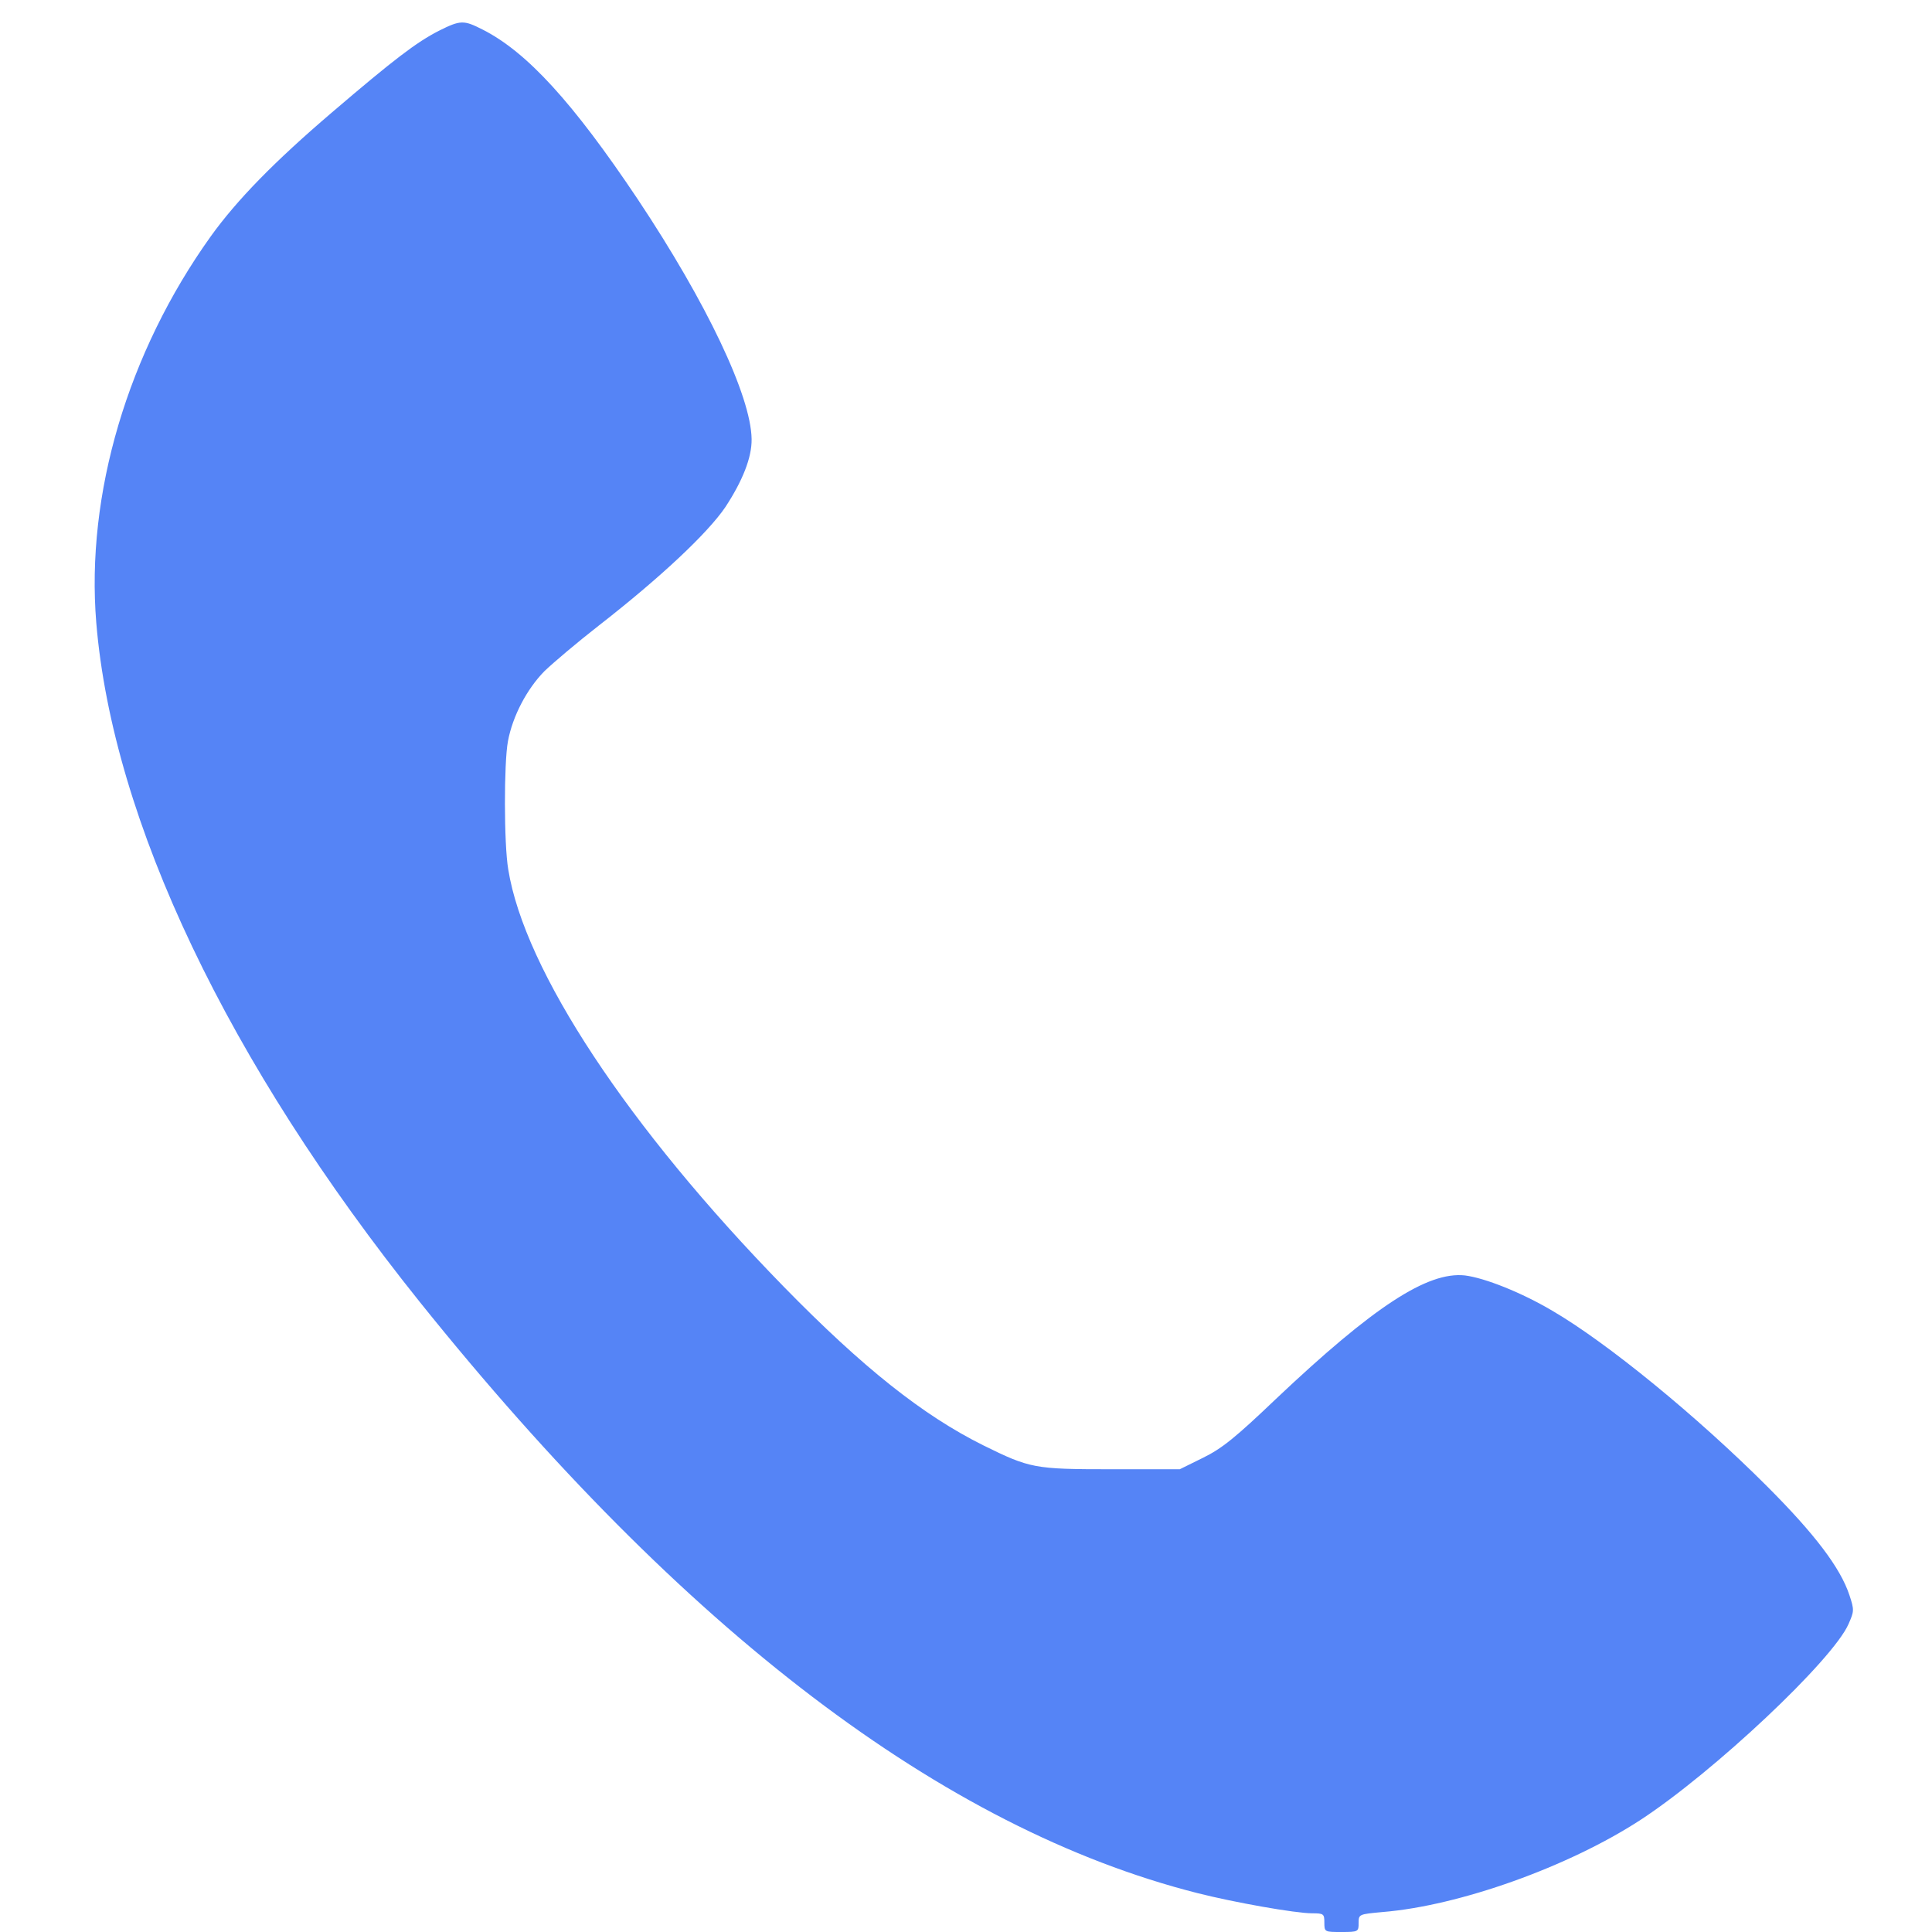
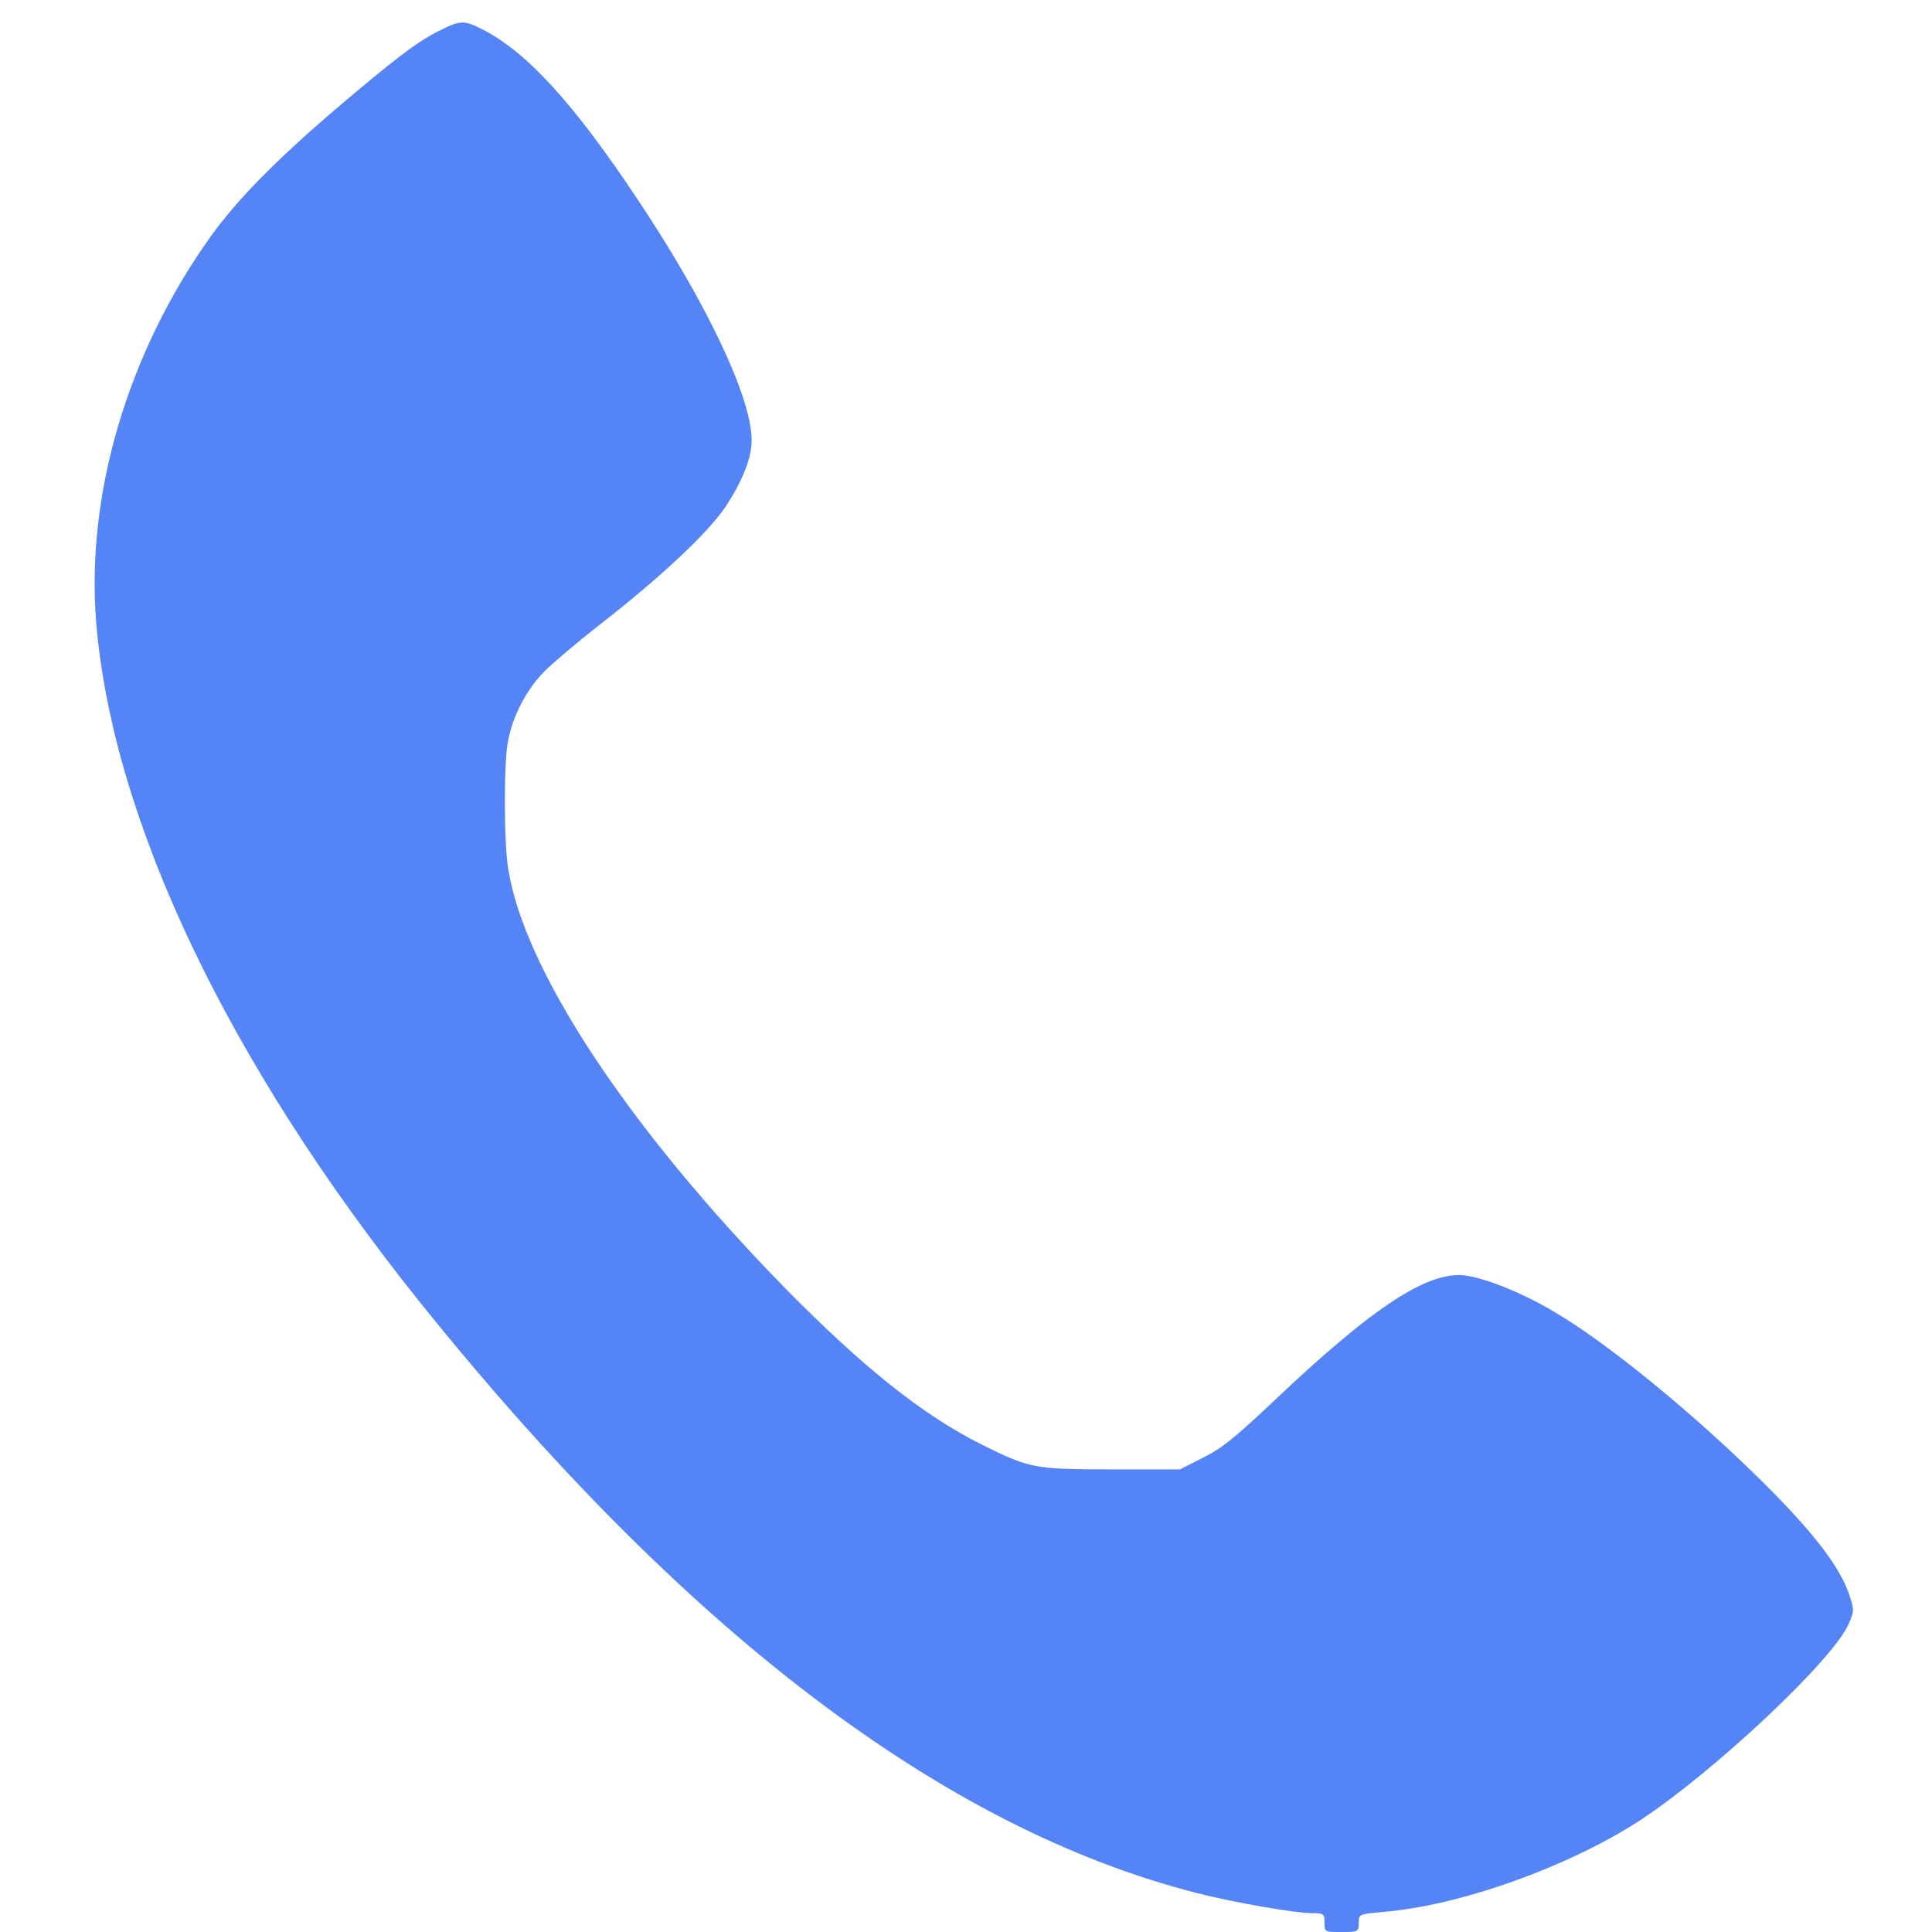
- <svg xmlns="http://www.w3.org/2000/svg" version="1.0" width="620pt" height="620pt" viewBox="0 0 620 620" preserveAspectRatio="xMidYMid meet">
-   <g transform="translate(0,620) scale(0.1,-0.1)" fill="#5584F6" stroke="none">
-     <path d="M1408 6101 c-72 -37 -143 -91 -343 -262 -185 -158 -305 -281 -389 -398 -266 -372 -401 -827 -367 -1240 53 -635 422 -1410 1038 -2179 847 -1056 1680 -1690 2495 -1897 118 -30 315 -65 369 -65 37 0 39 -2 39 -30 0 -30 1 -30 55 -30 54 0 55 1 55 29 0 28 1 28 76 35 248 20 599 146 829 296 234 153 616 512 667 628 18 41 19 45 3 93 -29 88 -112 197 -265 350 -223 223 -512 460 -689 563 -98 58 -216 105 -280 113 -120 13 -293 -100 -606 -396 -130 -124 -173 -159 -234 -189 l-75 -37 -221 0 c-246 0 -260 3 -410 77 -193 96 -386 249 -640 509 -499 511 -832 1015 -884 1339 -14 83 -14 341 -1 411 15 81 61 168 117 225 28 27 106 93 174 146 199 155 350 297 407 381 55 84 85 159 84 218 -2 138 -144 437 -365 769 -208 311 -356 473 -498 545 -61 31 -71 31 -141 -4z" />
+ <svg xmlns="http://www.w3.org/2000/svg" width="20pt" height="20pt" viewBox="0 0 20 20" version="1.1">
+   <g id="surface1">
+     <path style=" stroke:none;fill-rule:nonzero;fill:rgb(33.333%,51.765%,96.471%);fill-opacity:1;" d="M 4.543 0.32 C 4.309 0.438 4.082 0.613 3.434 1.164 C 2.84 1.676 2.453 2.07 2.18 2.449 C 1.324 3.648 0.887 5.117 0.996 6.449 C 1.168 8.496 2.359 10.996 4.344 13.477 C 7.078 16.883 9.766 18.93 12.395 19.598 C 12.773 19.695 13.41 19.805 13.582 19.805 C 13.703 19.805 13.711 19.812 13.711 19.902 C 13.711 20 13.715 20 13.887 20 C 14.062 20 14.066 19.996 14.066 19.906 C 14.066 19.816 14.066 19.816 14.309 19.793 C 15.109 19.73 16.242 19.324 16.984 18.84 C 17.738 18.344 18.973 17.188 19.137 16.812 C 19.195 16.68 19.195 16.668 19.145 16.512 C 19.051 16.23 18.785 15.879 18.289 15.383 C 17.57 14.664 16.641 13.898 16.066 13.566 C 15.75 13.379 15.371 13.23 15.164 13.203 C 14.777 13.16 14.219 13.527 13.211 14.48 C 12.789 14.879 12.652 14.992 12.453 15.09 L 12.215 15.211 L 11.5 15.211 C 10.707 15.211 10.66 15.199 10.176 14.961 C 9.555 14.652 8.934 14.156 8.113 13.32 C 6.504 11.672 5.43 10.047 5.262 9 C 5.215 8.73 5.215 7.898 5.258 7.676 C 5.305 7.414 5.453 7.133 5.637 6.949 C 5.727 6.859 5.977 6.648 6.195 6.477 C 6.84 5.977 7.324 5.52 7.508 5.25 C 7.688 4.977 7.785 4.734 7.781 4.547 C 7.773 4.102 7.316 3.137 6.602 2.066 C 5.934 1.062 5.453 0.539 4.996 0.305 C 4.801 0.207 4.77 0.207 4.543 0.32 Z M 4.543 0.32 " />
  </g>
</svg>
